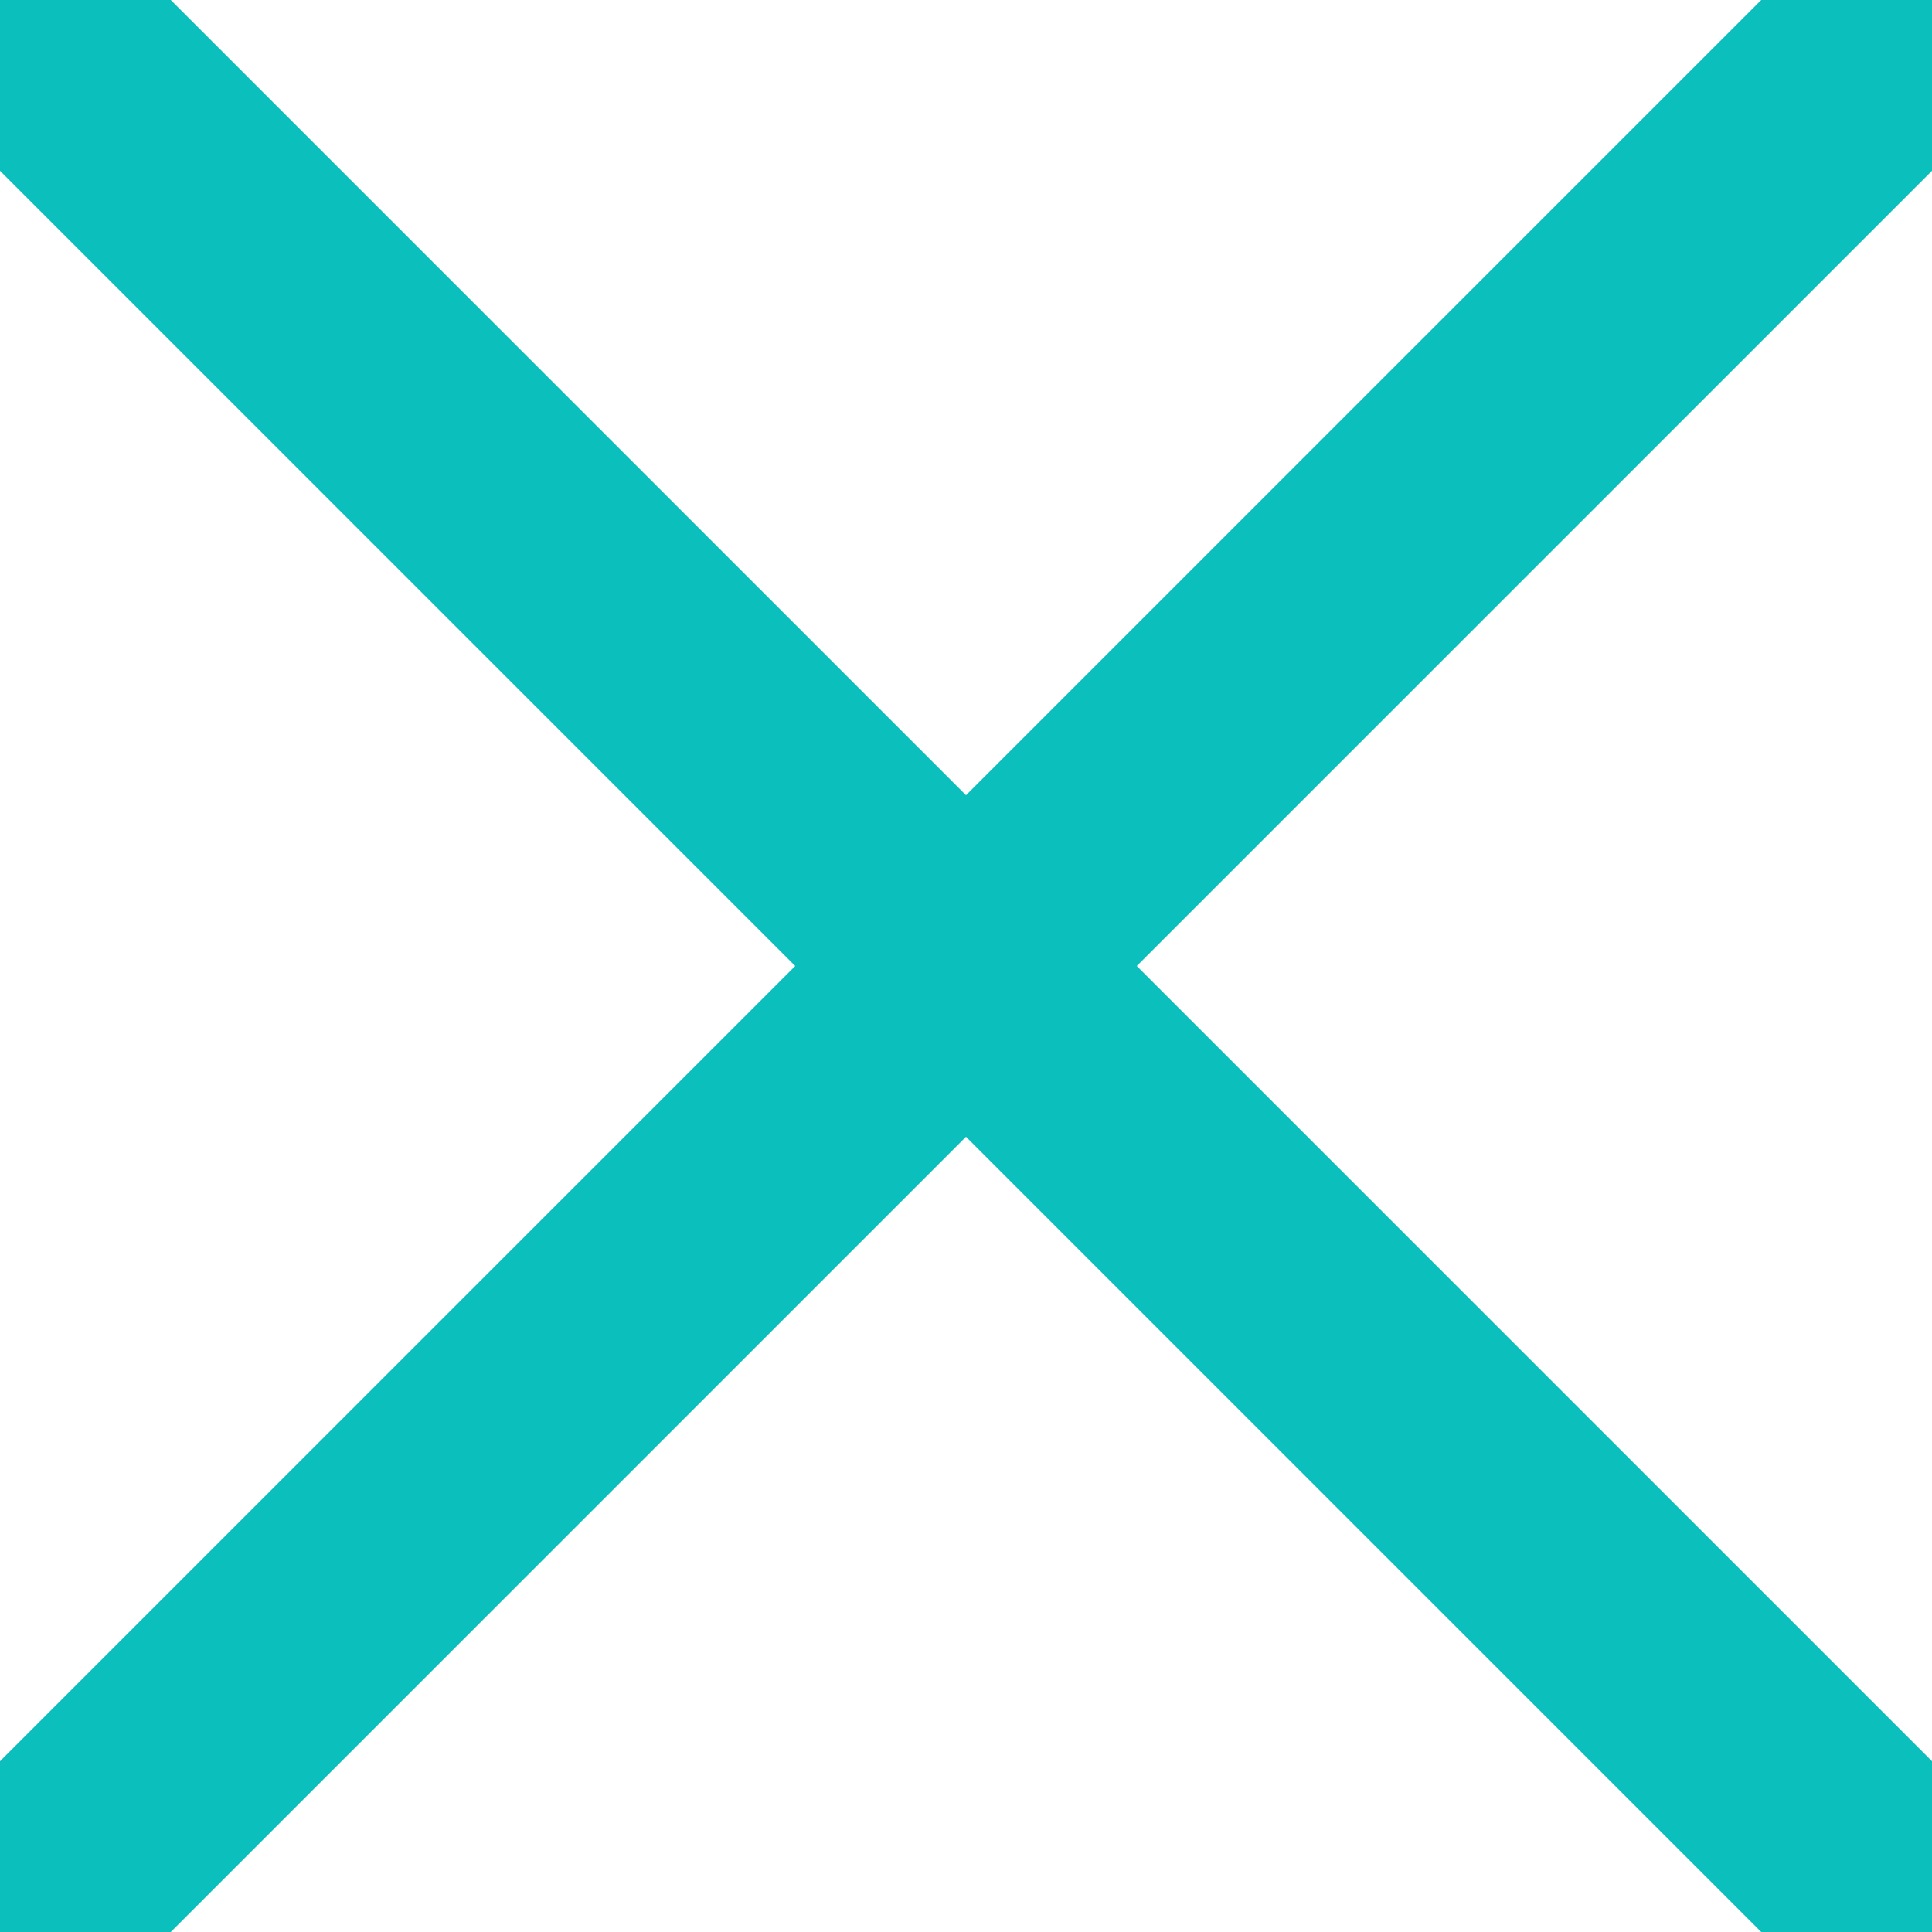
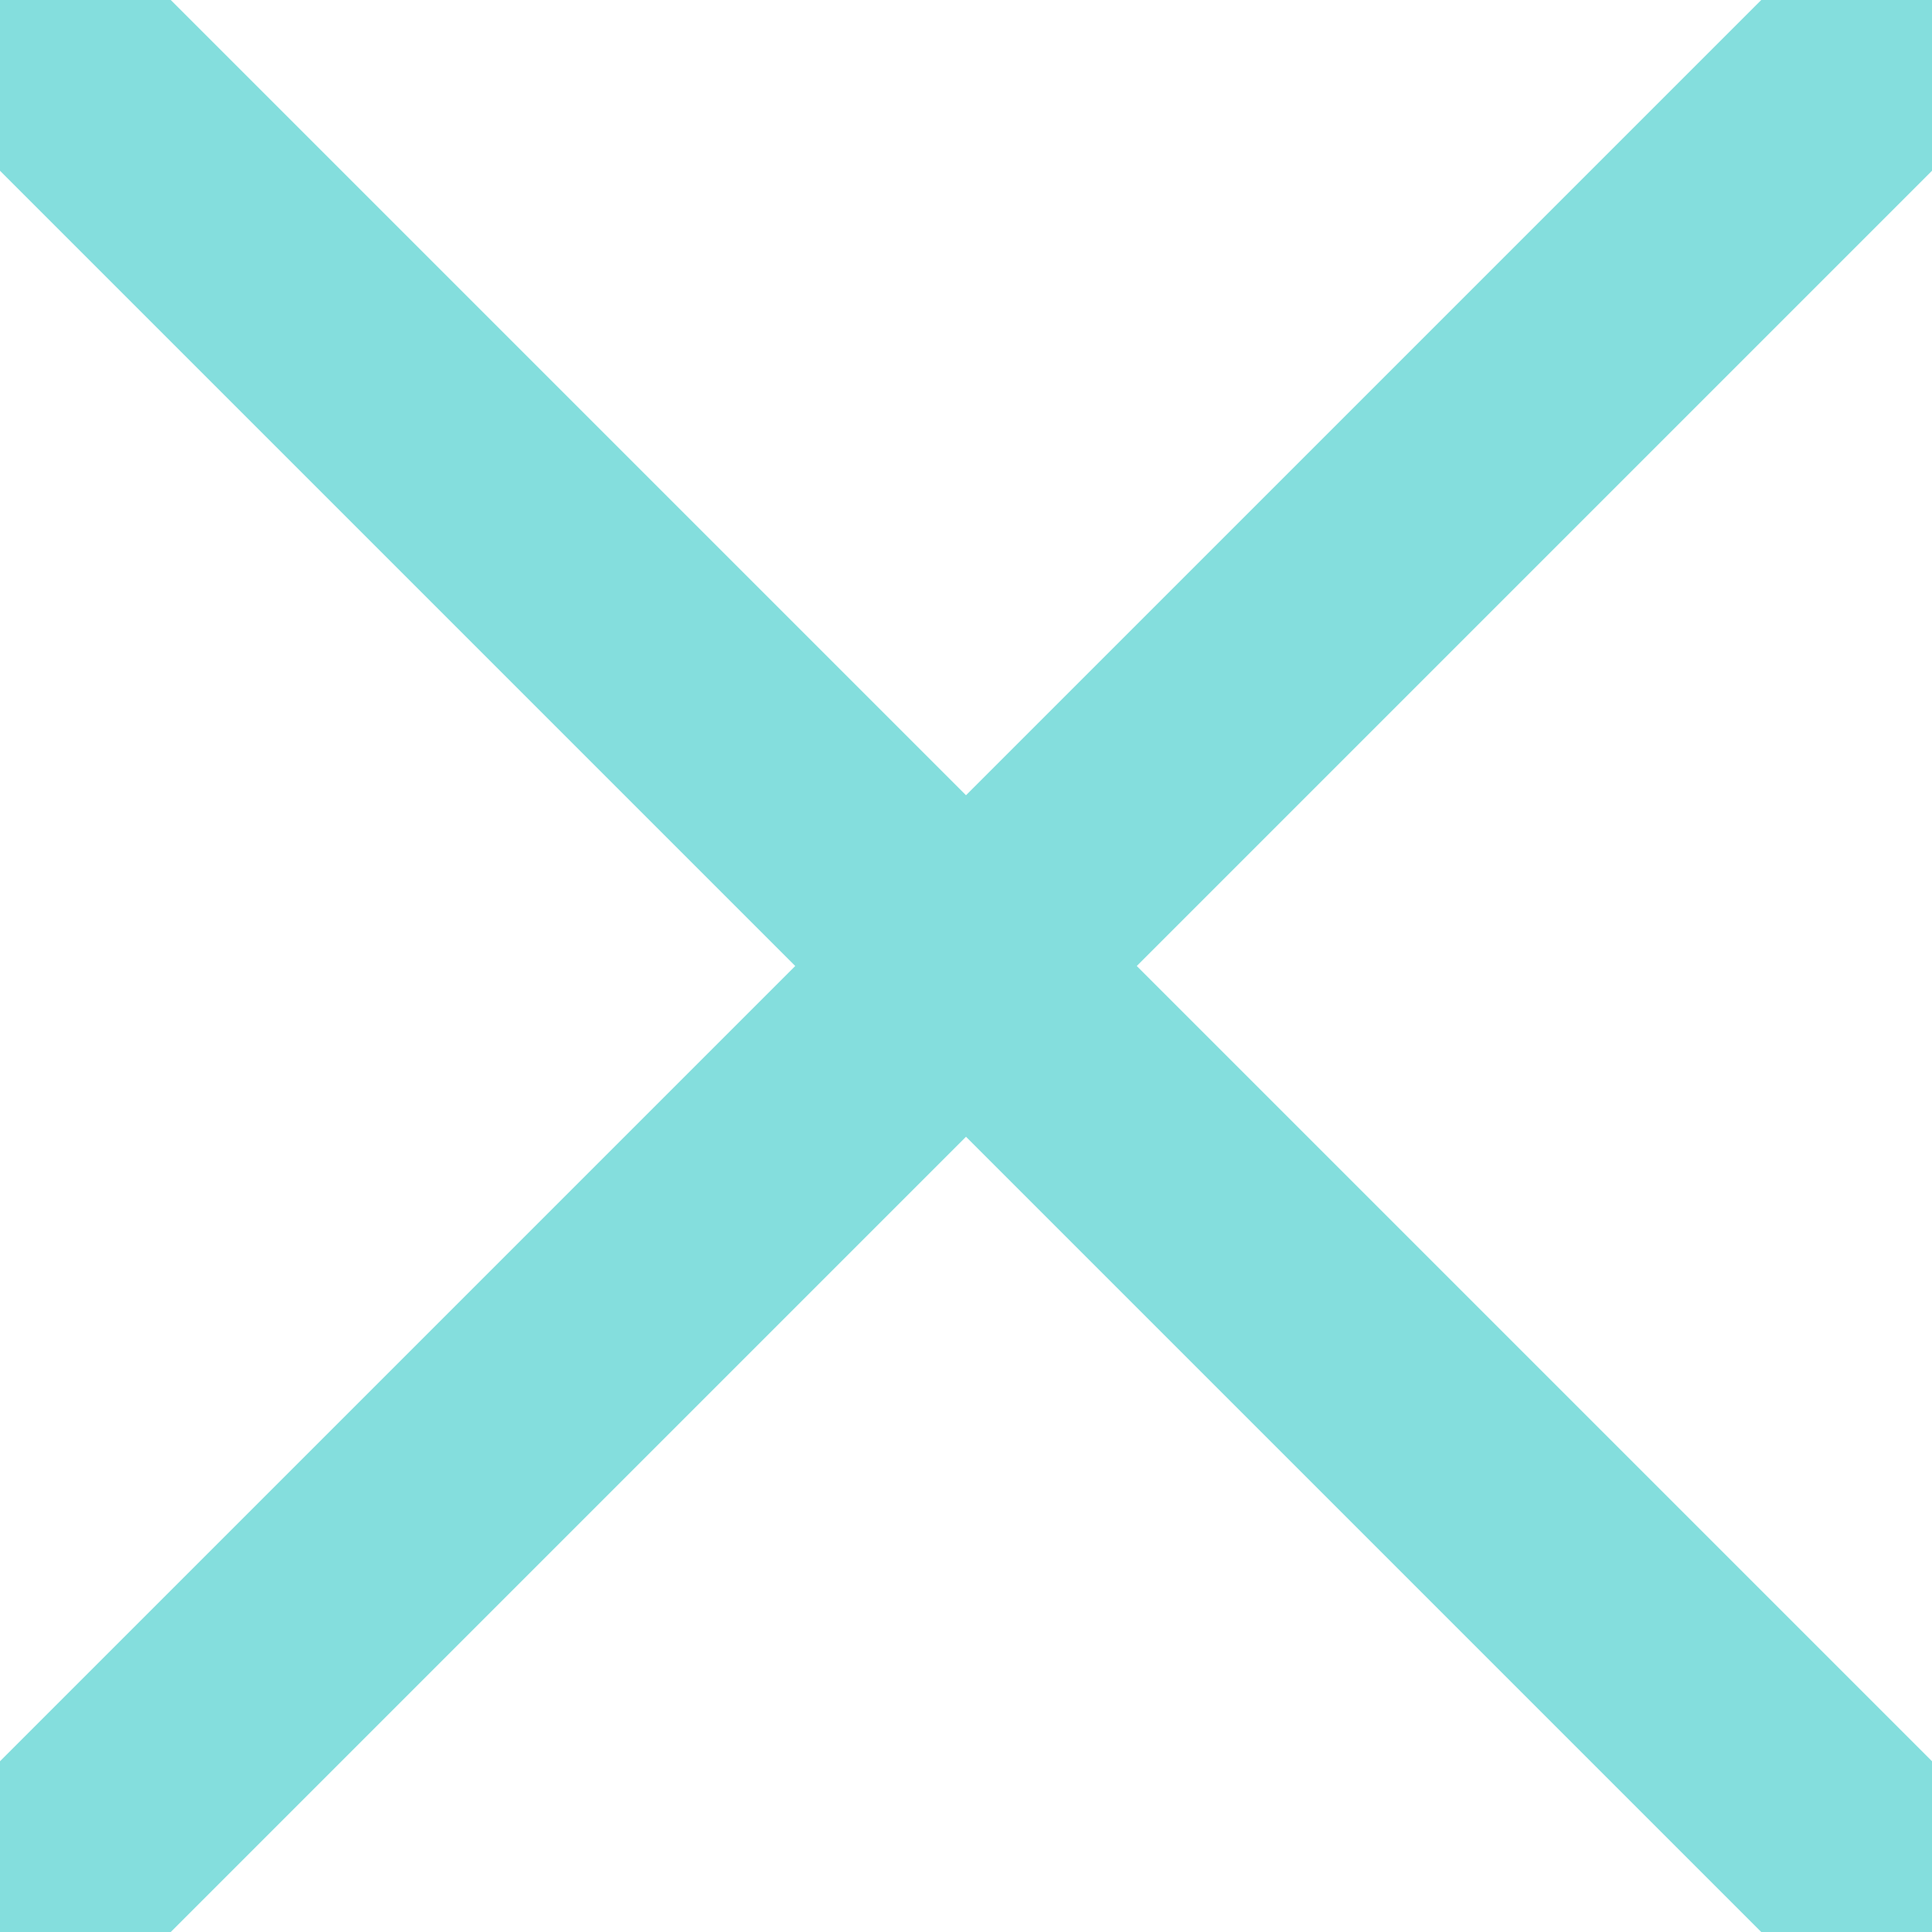
<svg xmlns="http://www.w3.org/2000/svg" width="16px" height="16px" viewBox="0 0 16 16" zoomAndPan="disable" preserveAspectRatio="none">
-   <style type="text/css"> line { stroke: rgba(10, 191, 188);; stroke-width: 2; } </style>
+   <style type="text/css"> line { stroke: #84dedd; stroke-width: 2; } </style>
  <line x1="0" y1="0" x2="16" y2="16" />
  <line x1="16" y1="0" x2="0" y2="16" />
</svg>
